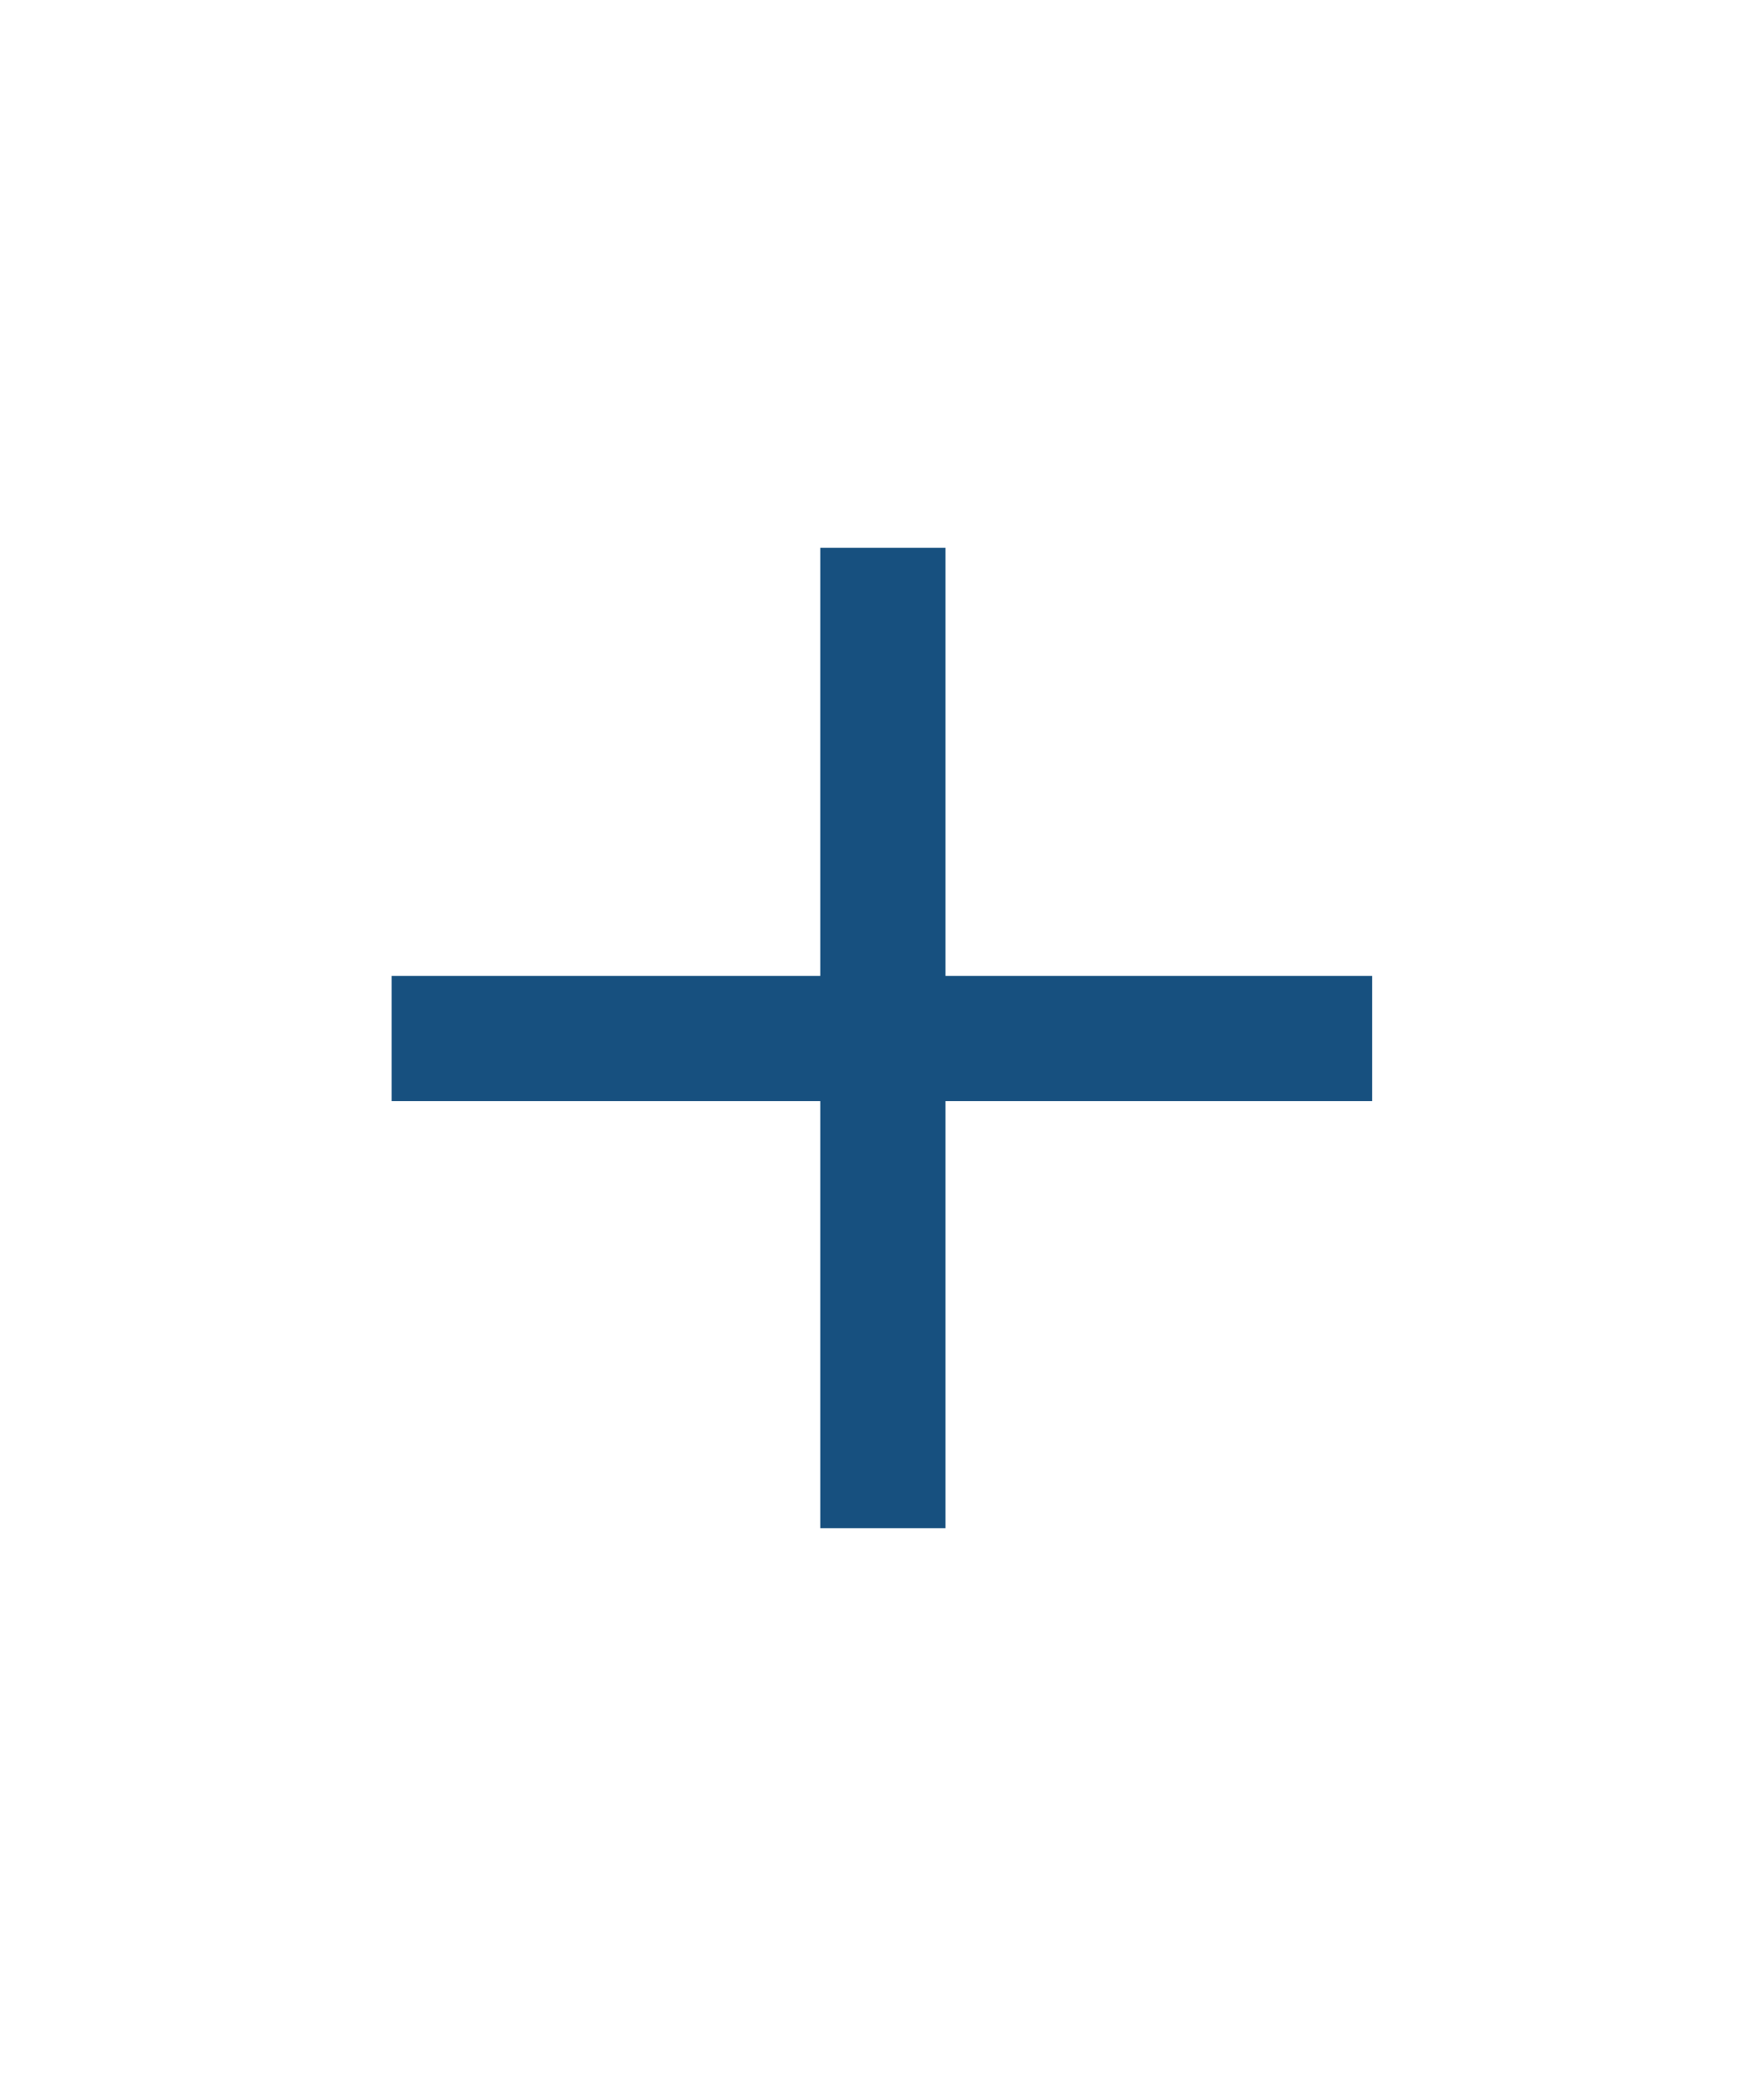
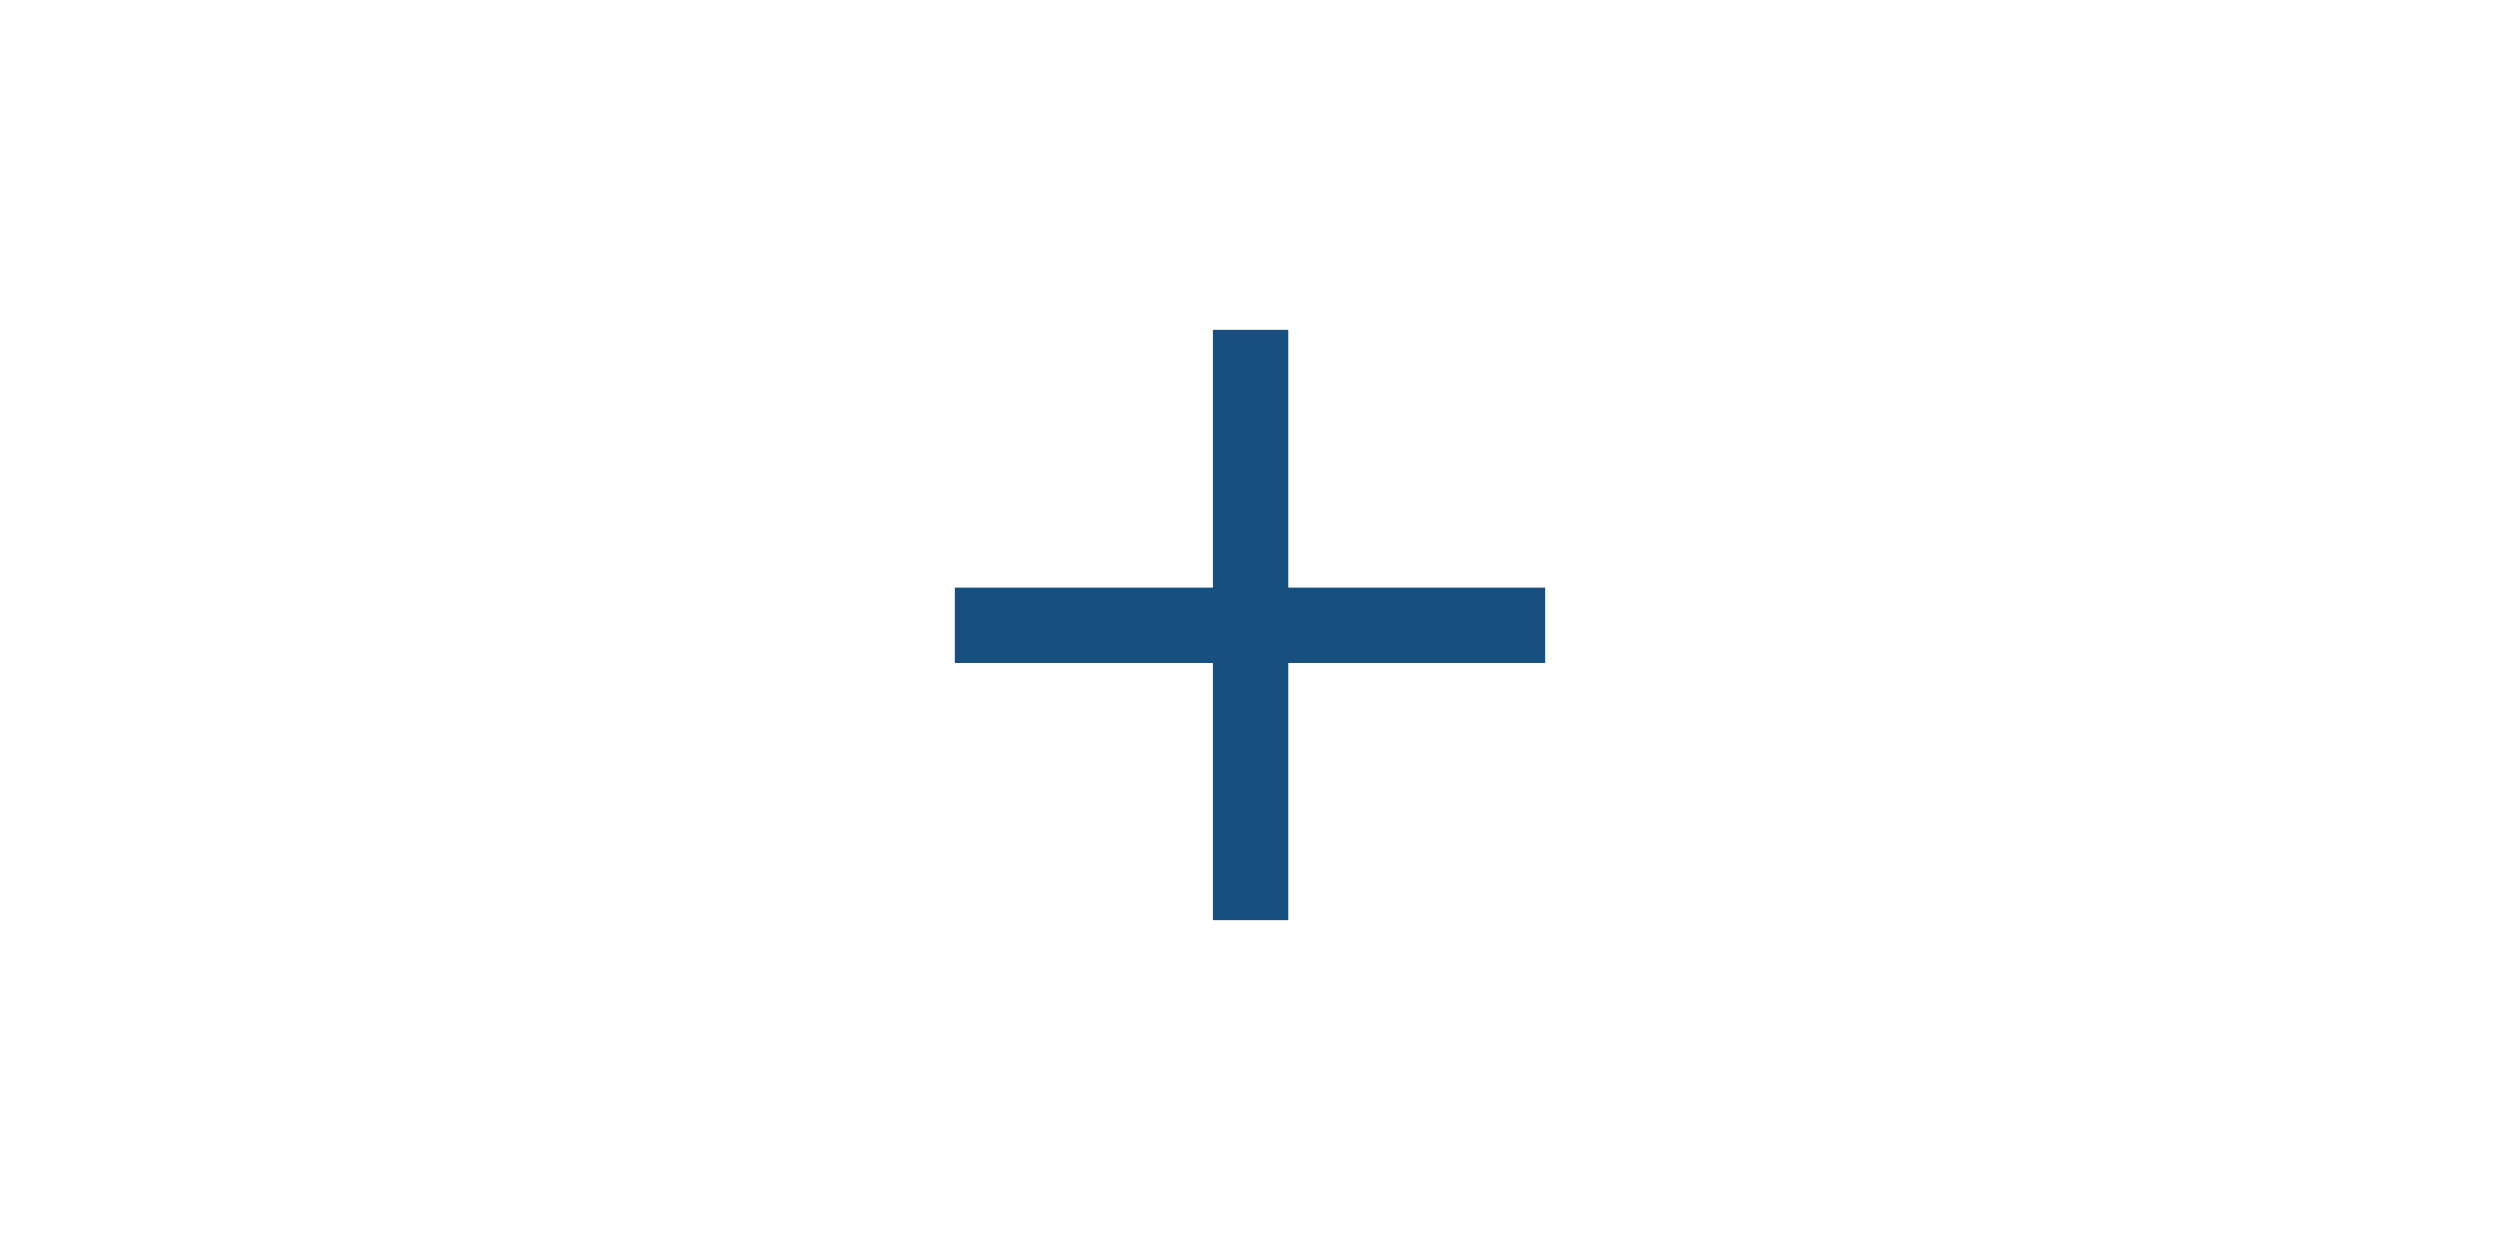
- <svg xmlns="http://www.w3.org/2000/svg" version="1.1" id="Layer_1" x="0px" y="0px" viewBox="847.8 1505.4 352.2 414.6" enable-background="new 847.8 1505.4 352.2 414.6" xml:space="preserve">
+ <svg xmlns="http://www.w3.org/2000/svg" version="1.1" id="Layer_1" x="0px" y="0px" width="150px" height="75px" viewBox="847.8 1505.4 352.2 414.6" enable-background="new 847.8 1505.4 352.2 414.6" xml:space="preserve">
  <g>
    <rect x="1011.6" y="1614.8" fill="#17507f" width="25" height="195.8" />
    <rect x="926" y="1700.3" fill="#17507f" width="195.8" height="25" />
  </g>
</svg>
